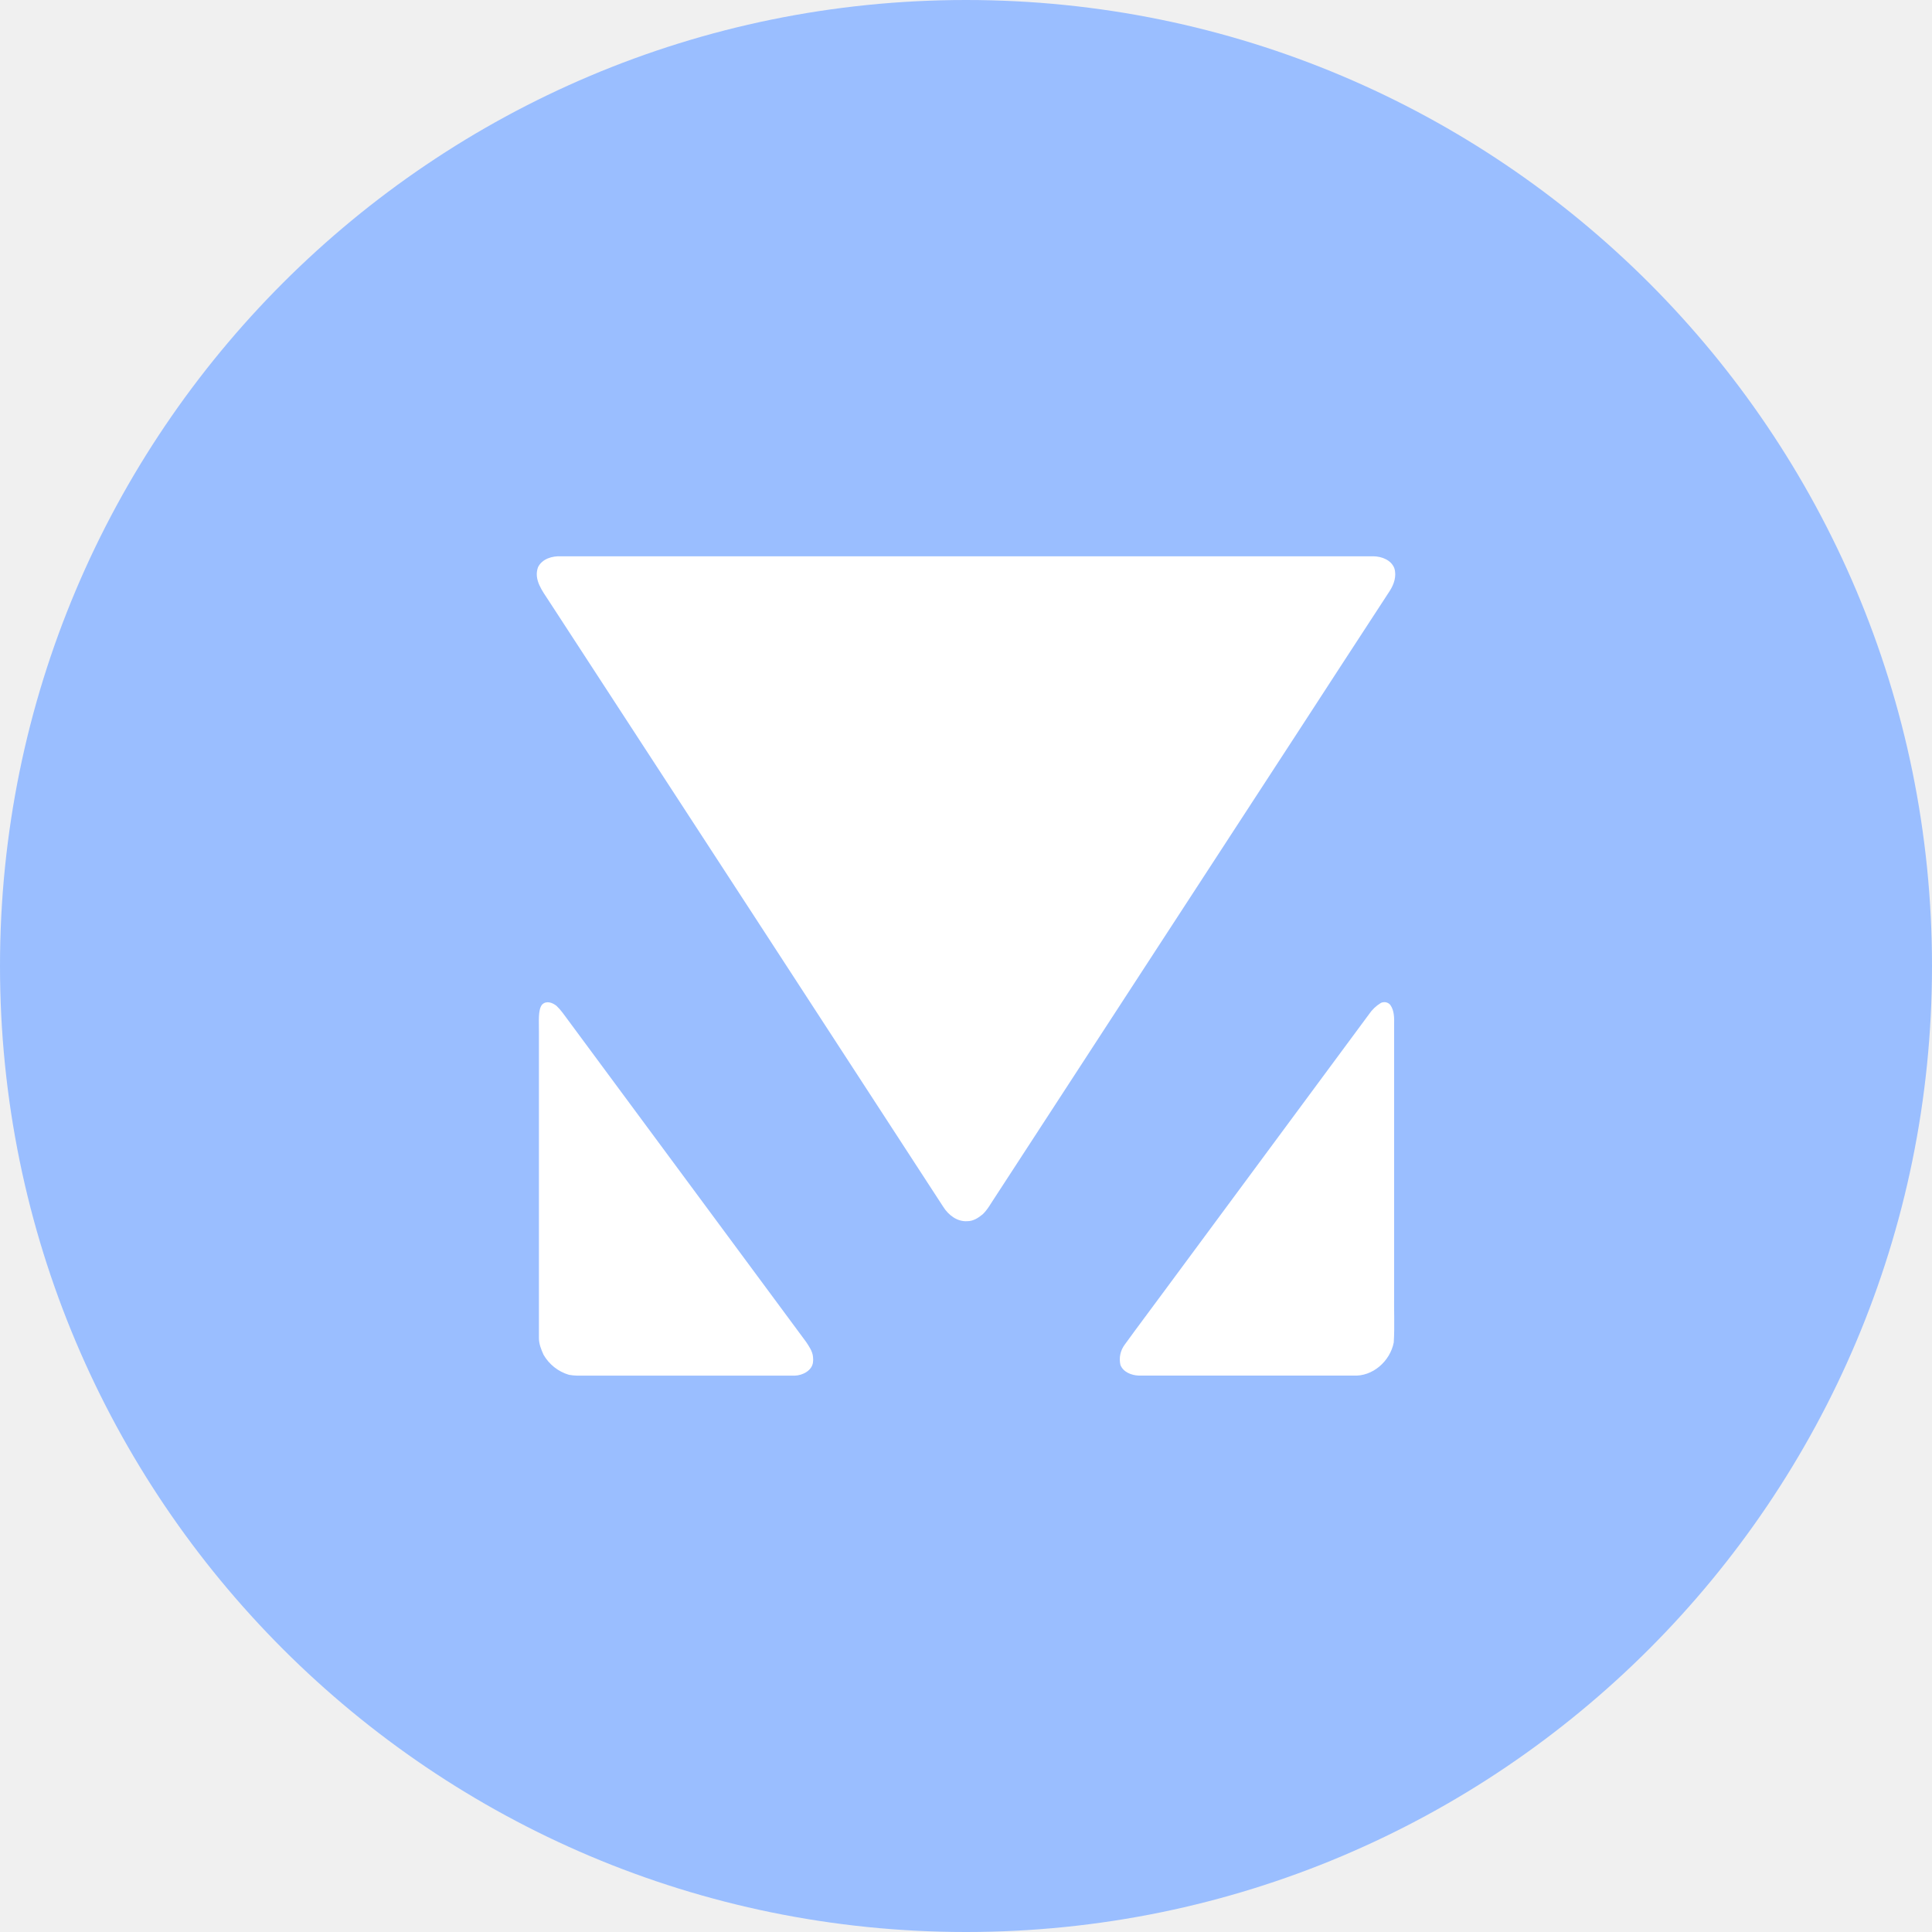
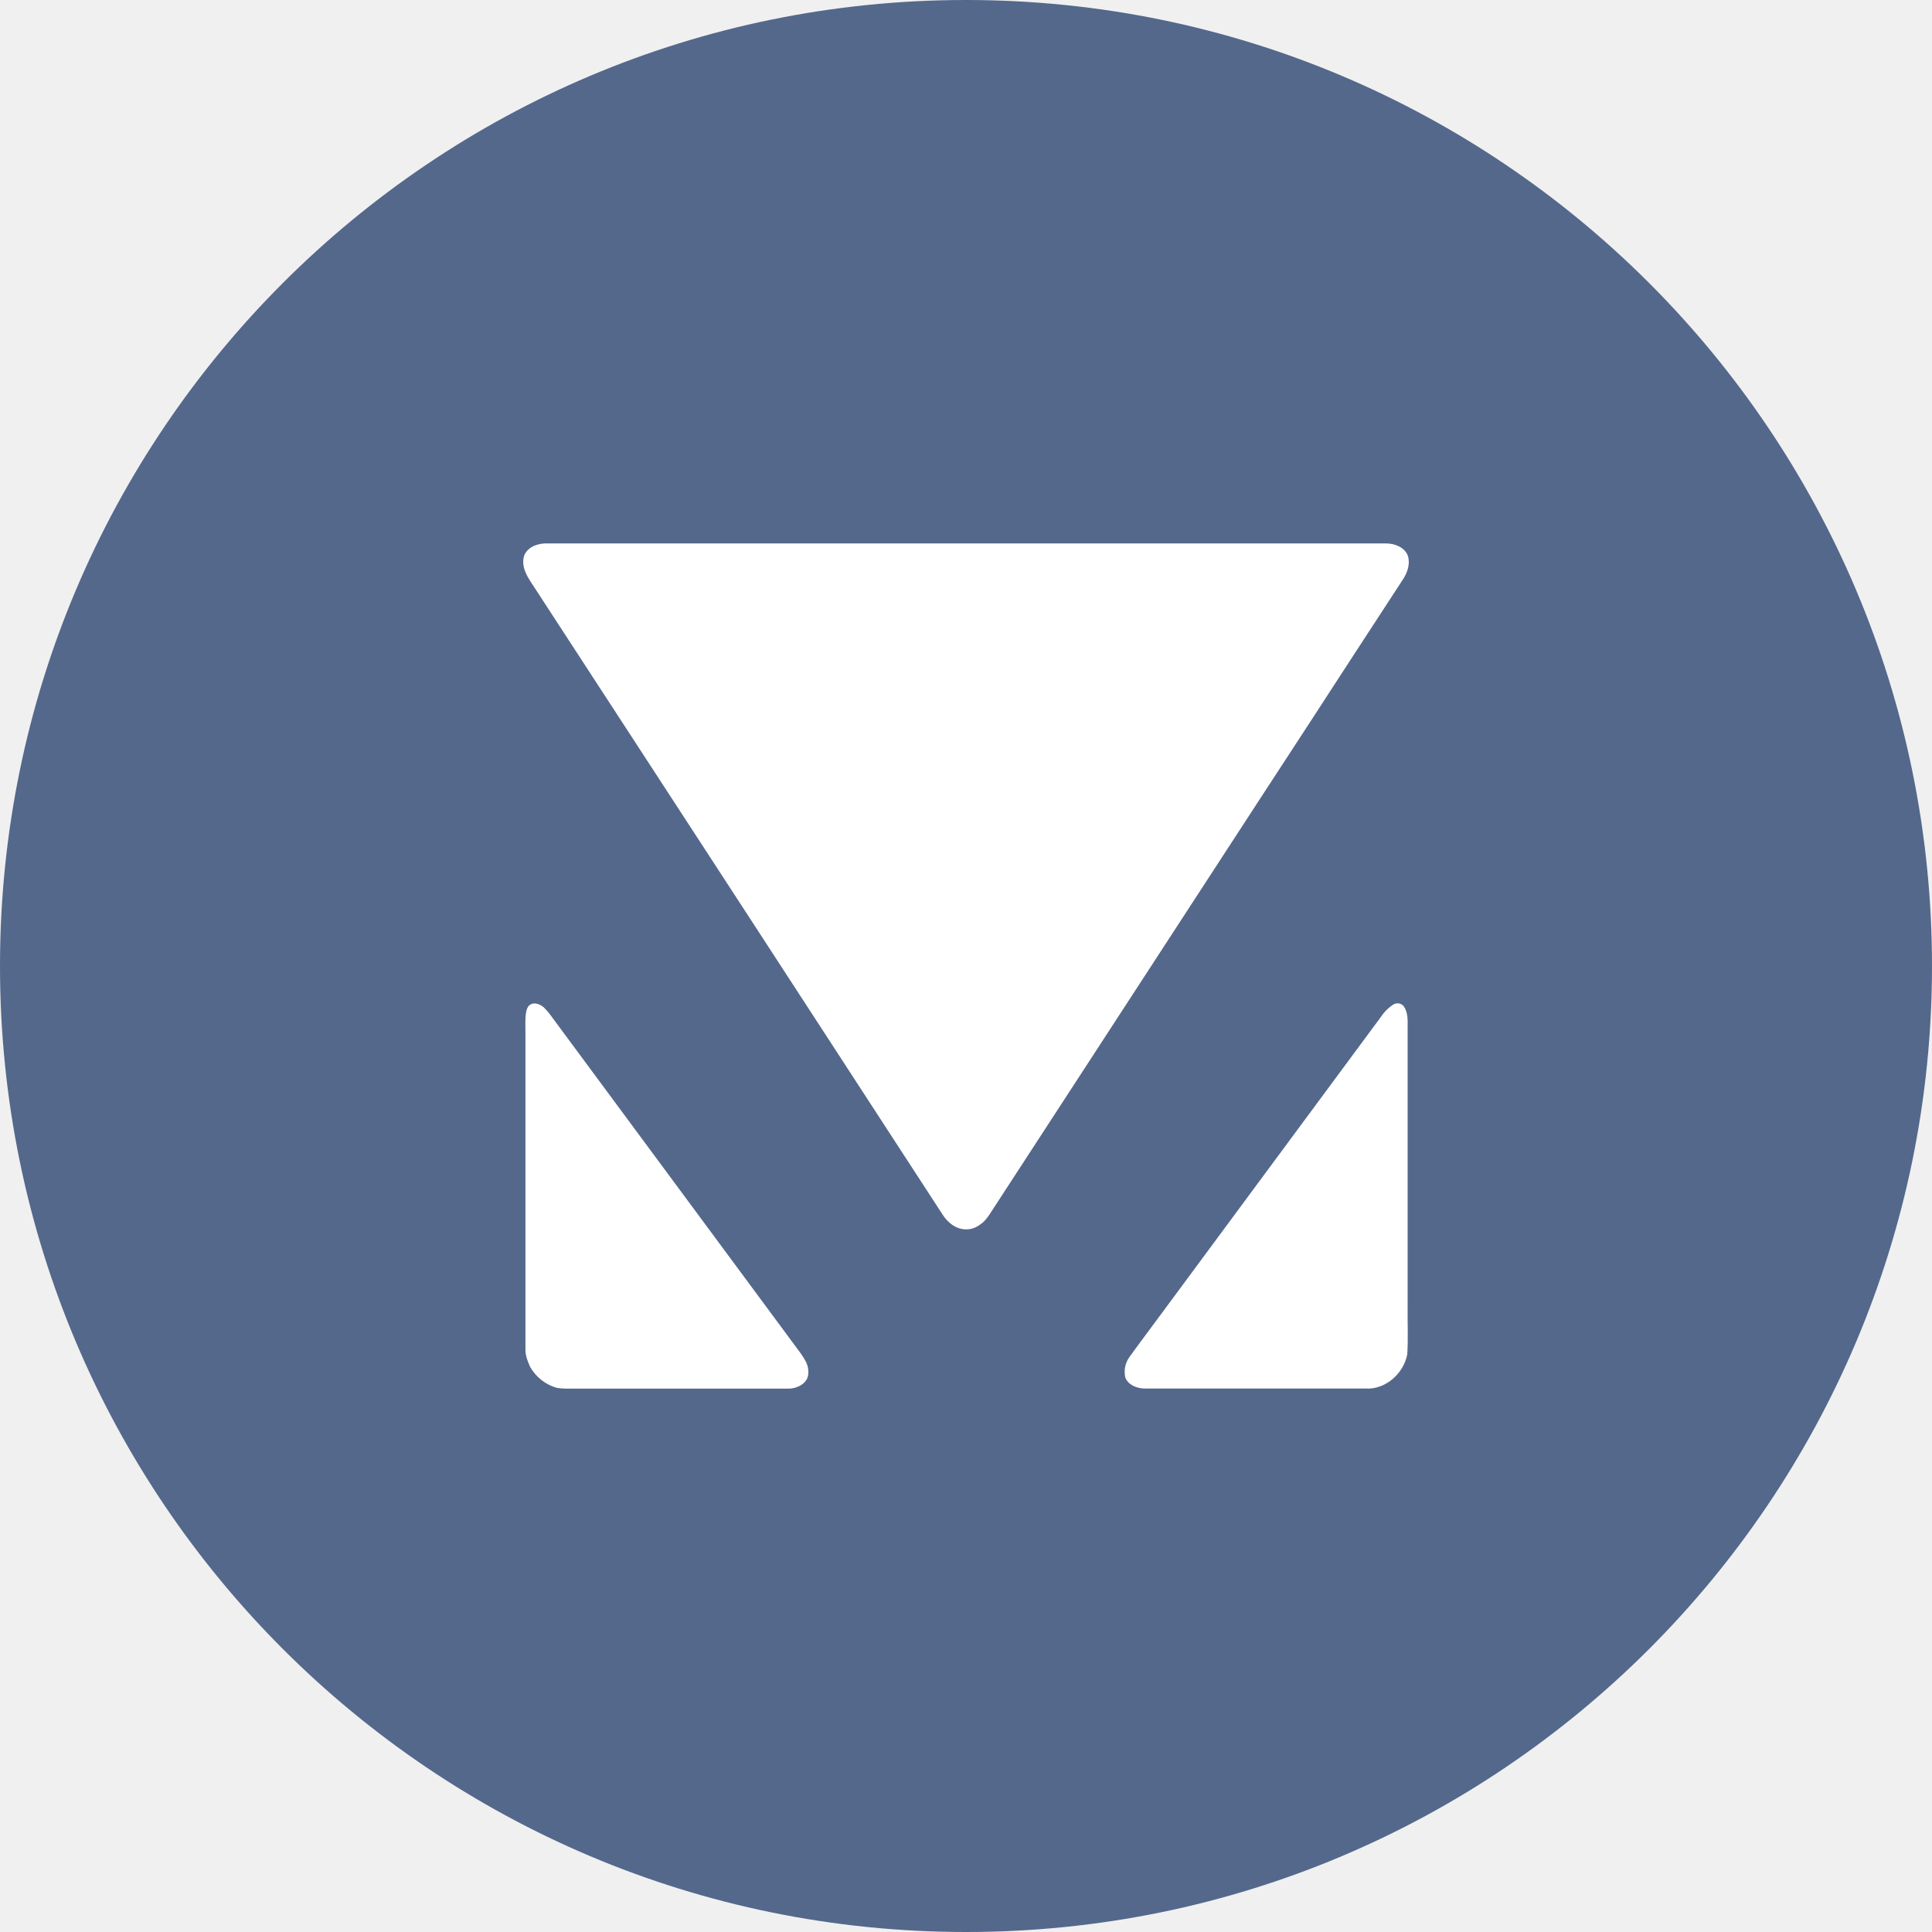
- <svg xmlns="http://www.w3.org/2000/svg" width="1024" height="1024" viewBox="0 0 1024 1024" fill="none">
-   <g clip-path="url(#clip0_2_2529)">
-     <path d="M512 1024C794.77 1024 1024 794.77 1024 512C1024 229.23 794.77 0 512 0C229.23 0 0 229.23 0 512C0 794.77 229.23 1024 512 1024Z" fill="#9ABEFF" />
-     <path d="M527.33 634.63C525.28 637.63 523.56 641 520.88 643.57C518.56 645.5 515.81 647.28 512.67 647.25C507.36 647.63 502.67 643.98 499.98 639.7C494.72 631.47 313.25 352.7 290.84 318.39C287.45 313.15 282.75 307.24 285.17 300.61C287.38 296.13 292.79 294.61 297.43 294.85H727.97C732.34 294.91 737.37 296.8 739.03 301.2C740.31 305.3 738.86 309.71 736.59 313.2C724.5 331.69 692.94 380.2 689.2 386C681.42 397.8 543.57 609.74 527.33 634.63ZM738.92 685.39V543.14C738.98 539.6 739.04 535.68 736.92 532.68C736.463 532.102 735.855 531.662 735.163 531.408C734.471 531.154 733.723 531.095 733 531.24C732.587 531.278 732.187 531.407 731.83 531.62C729.328 533.139 727.188 535.187 725.56 537.62C719.01 546.57 628.46 668.81 616.8 684.68C609.93 694.03 602.92 703.29 596.13 712.68C594.987 714.198 594.19 715.948 593.796 717.807C593.402 719.666 593.421 721.589 593.85 723.44C595.31 727.22 599.62 728.91 603.41 729.08H717.21C727.54 729.74 736.82 721.42 738.72 711.51C739.26 702.86 738.76 694.11 738.92 685.39ZM430.92 719.22C430.66 716.22 428.81 713.57 427.16 711.12C420.16 701.72 306.36 547.8 298.29 536.9C297.292 535.552 296.181 534.291 294.97 533.13C292.76 531.37 289.57 530.2 287.3 532.48C285.04 535.26 285.72 541.81 285.64 546.54V709.2C285.64 712.31 286.83 715.26 288.09 718.05C291.048 723.188 295.866 726.993 301.55 728.68C302.997 728.934 304.461 729.081 305.93 729.12H421.21C425.39 729.02 430.46 726.42 430.91 721.96C431.034 721.074 431.034 720.175 430.91 719.29L430.92 719.22Z" fill="white" />
-   </g>
+ <svg xmlns="http://www.w3.org/2000/svg" id="Icon" version="1.1" viewBox="0 0 1024 1024">
  <defs>
-     <clipPath id="clip0_2_2529">
-       <rect width="1024" height="1024" fill="white" />
-     </clipPath>
+     <style>.cls-1{fill:#fff}</style>
  </defs>
+   <path class="cls-1" d="M272 538.62c7.33-2.18 11.8 1.09 15.72 7.18 38.79 59.83 77.69 119.6 116.68 179.32 1.6 2.4 2.95 4.96 4.03 7.63 2.82 7.3-.16 11.84-8.02 11.91-23.77.2-47.57.24-71.35.25-6.54 0-13.09-.22-19.63-.44-12.06-.4-21.34-5.9-27.14-16.36-3.33-5.96-5.38-12.63-7.98-18.99-.8-1.89-1.55-3.87-2.32-5.85V538.61Zm473.08-5.04c4.17 1.22 5.62 3.89 5.66 7.8.17 15.8.7 31.62.67 47.4-.08 36.52-.2 73.06-.81 109.56-.12 6.75-2.05 13.66-4.23 20.21-5.79 17.14-17.92 26.02-36.04 26.17-27.81.31-55.61.21-83.42.08-12.16-.05-15.34-6.04-8.66-16.36 17.63-27.26 35.46-54.52 53.25-81.7 21.95-33.6 43.92-67.19 65.92-100.75 2.69-4.1 5.14-8.31 7.67-12.41Z" />
+   <circle cx="512" cy="512" r="512" fill="#54688c" />
+   <path class="cls-1" d="M527.81 638.53c-2.11 3.09-3.89 6.57-6.65 9.22-2.39 1.99-5.23 3.83-8.47 3.8-5.48.39-10.32-3.37-13.09-7.79-5.43-8.49-192.62-296.06-215.74-331.45-3.5-5.41-8.35-11.5-5.85-18.34 2.28-4.62 7.86-6.19 12.65-5.94h444.13c4.51.06 9.7 2.01 11.41 6.55 1.32 4.23-.18 8.78-2.52 12.38-12.47 19.07-45.03 69.11-48.89 75.1-8.03 12.17-150.23 230.8-166.98 256.48Zm218.27 52.36V544.15c.06-3.65.12-7.7-2.06-10.79a4.12 4.12 0 0 0-4.04-1.49c-.43.04-.84.17-1.21.39a20.78 20.78 0 0 0-6.47 6.19c-6.76 9.23-100.16 135.33-112.19 151.7-7.09 9.65-14.32 19.2-21.32 28.88a13.388 13.388 0 0 0-2.35 11.1c1.51 3.9 5.95 5.64 9.86 5.82h117.39c10.66.68 20.23-7.9 22.19-18.12.56-8.92.04-17.95.21-26.94Zm-317.72 34.9c-.27-3.09-2.18-5.83-3.88-8.36-7.22-9.7-124.61-168.47-132.94-179.72a31.635 31.635 0 0 0-3.42-3.89c-2.28-1.82-5.57-3.02-7.91-.67-2.33 2.87-1.63 9.62-1.71 14.5v167.79c0 3.21 1.23 6.25 2.53 9.13 3.05 5.3 8.02 9.23 13.88 10.97 1.49.26 3 .41 4.52.45h118.92c4.31-.1 9.54-2.79 10.01-7.39.13-.91.13-1.84 0-2.75v-.07Z" />
</svg>
